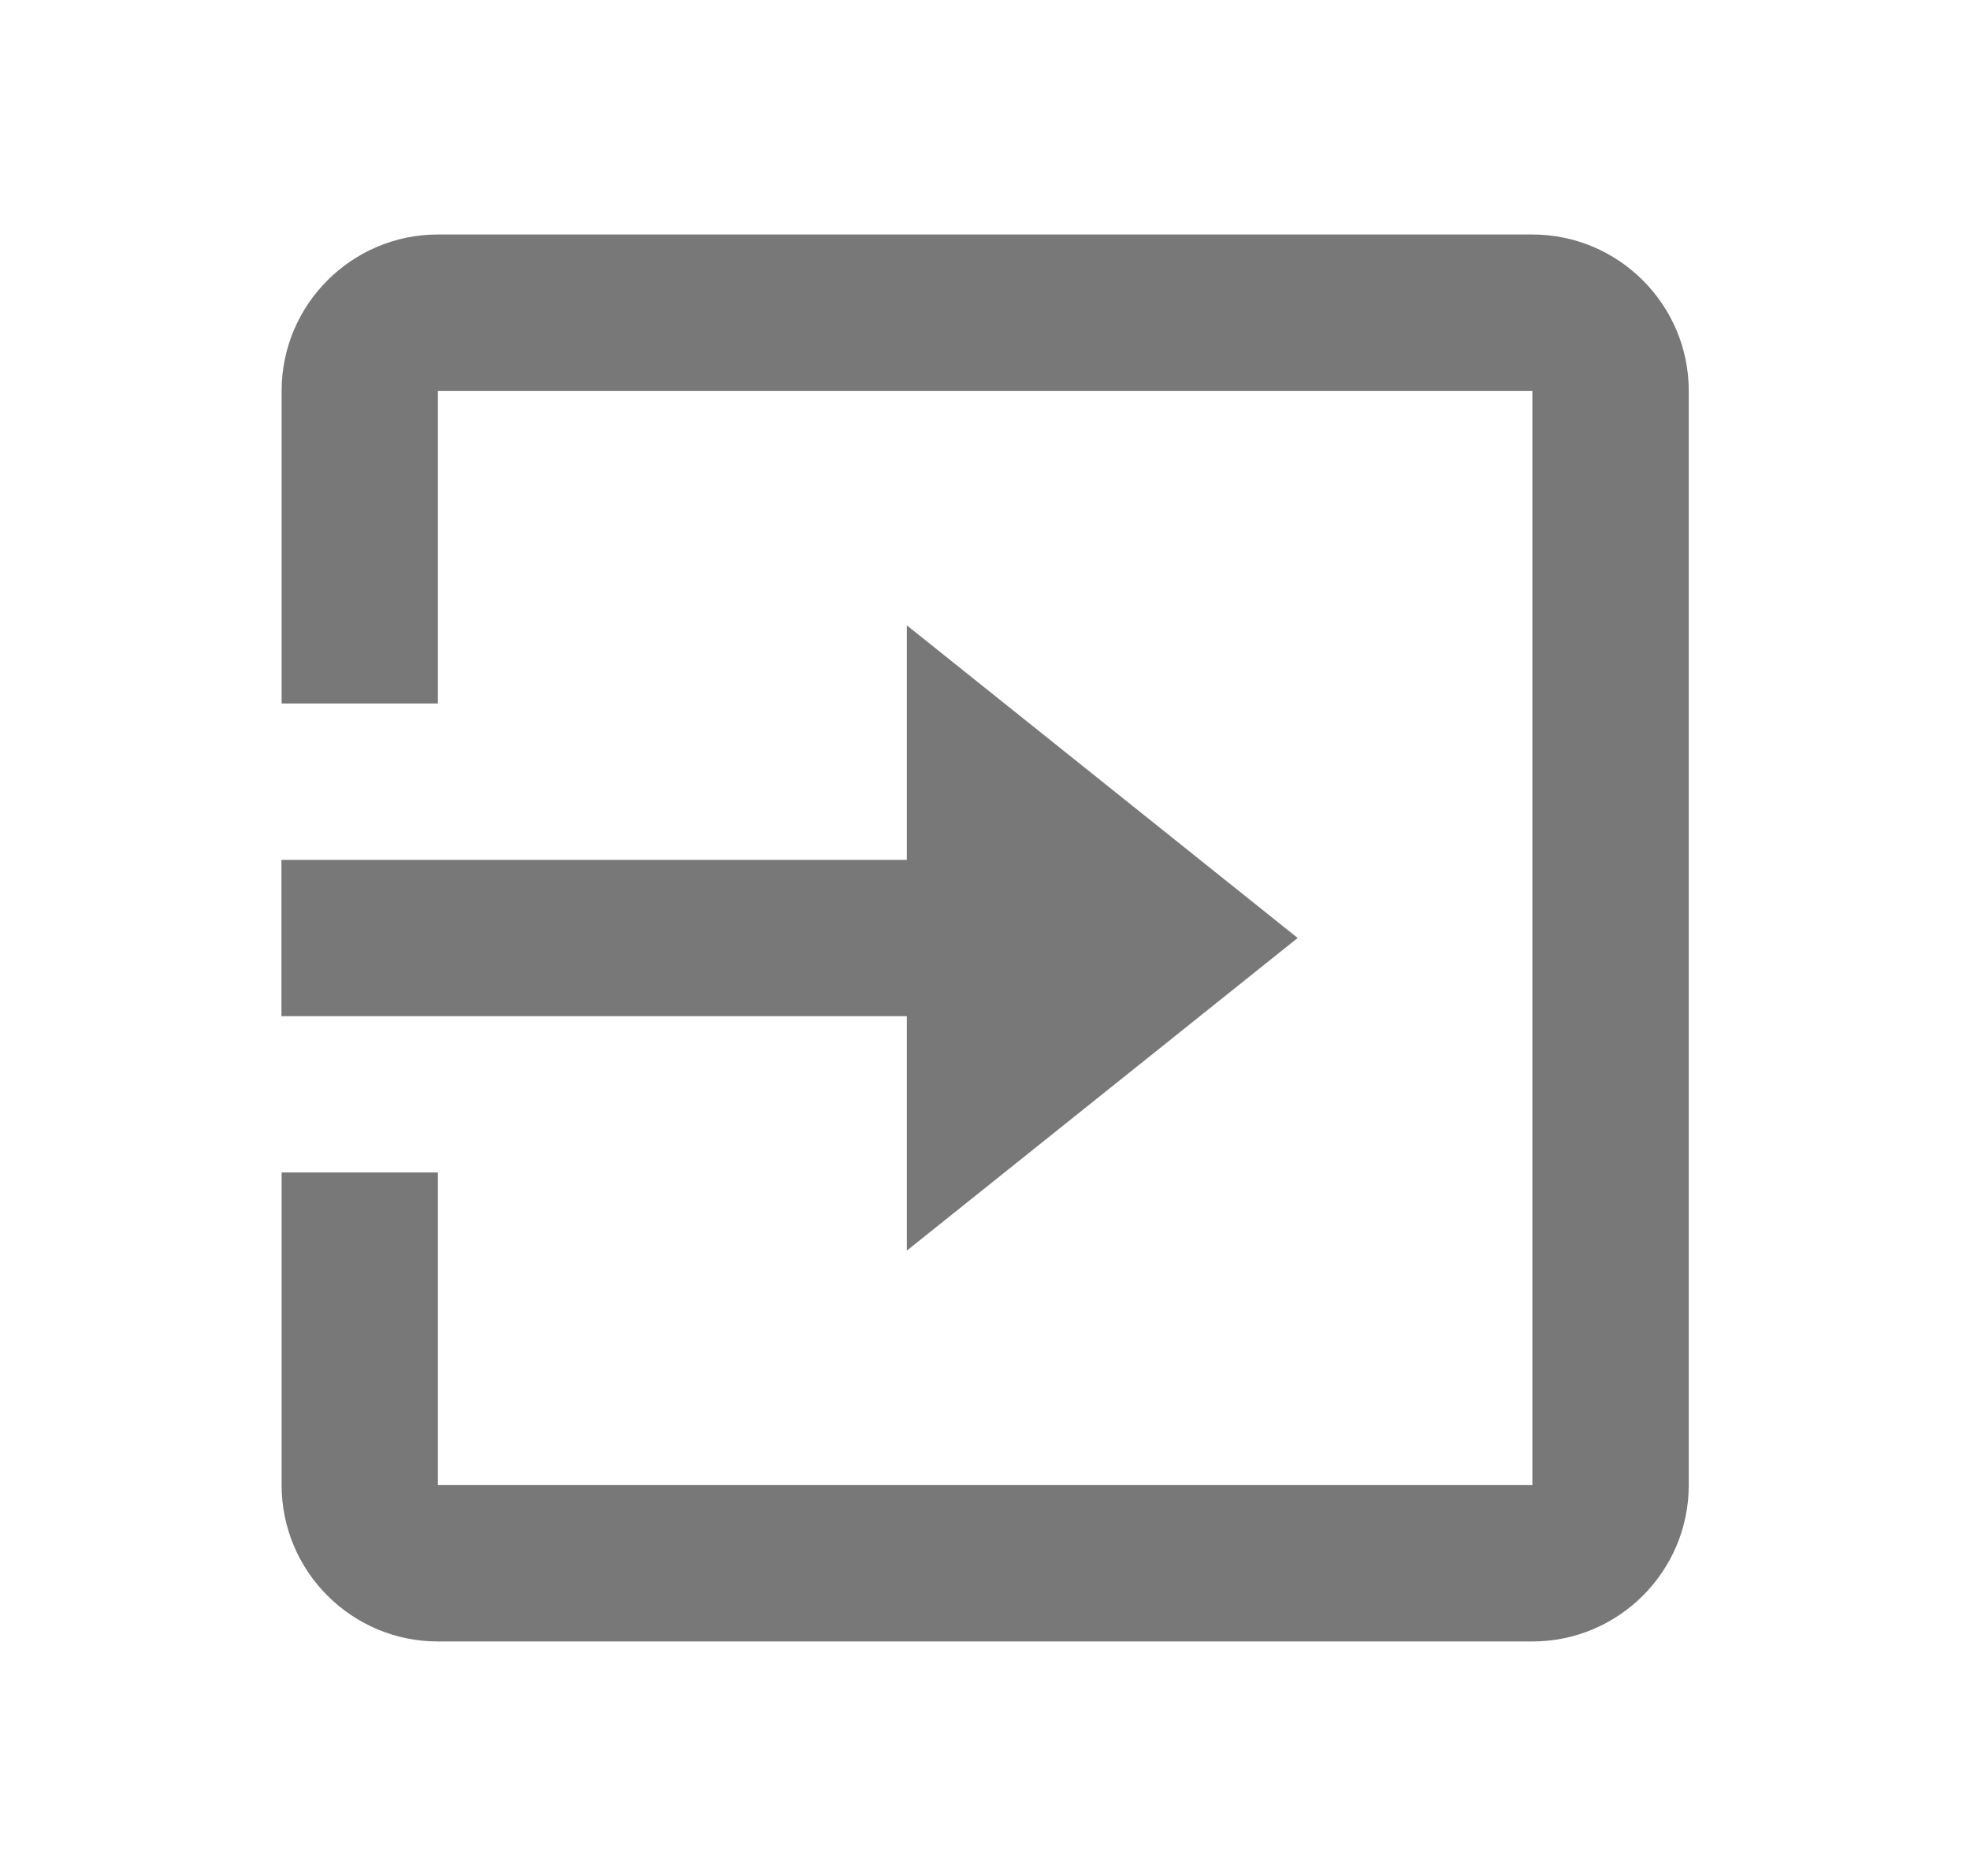
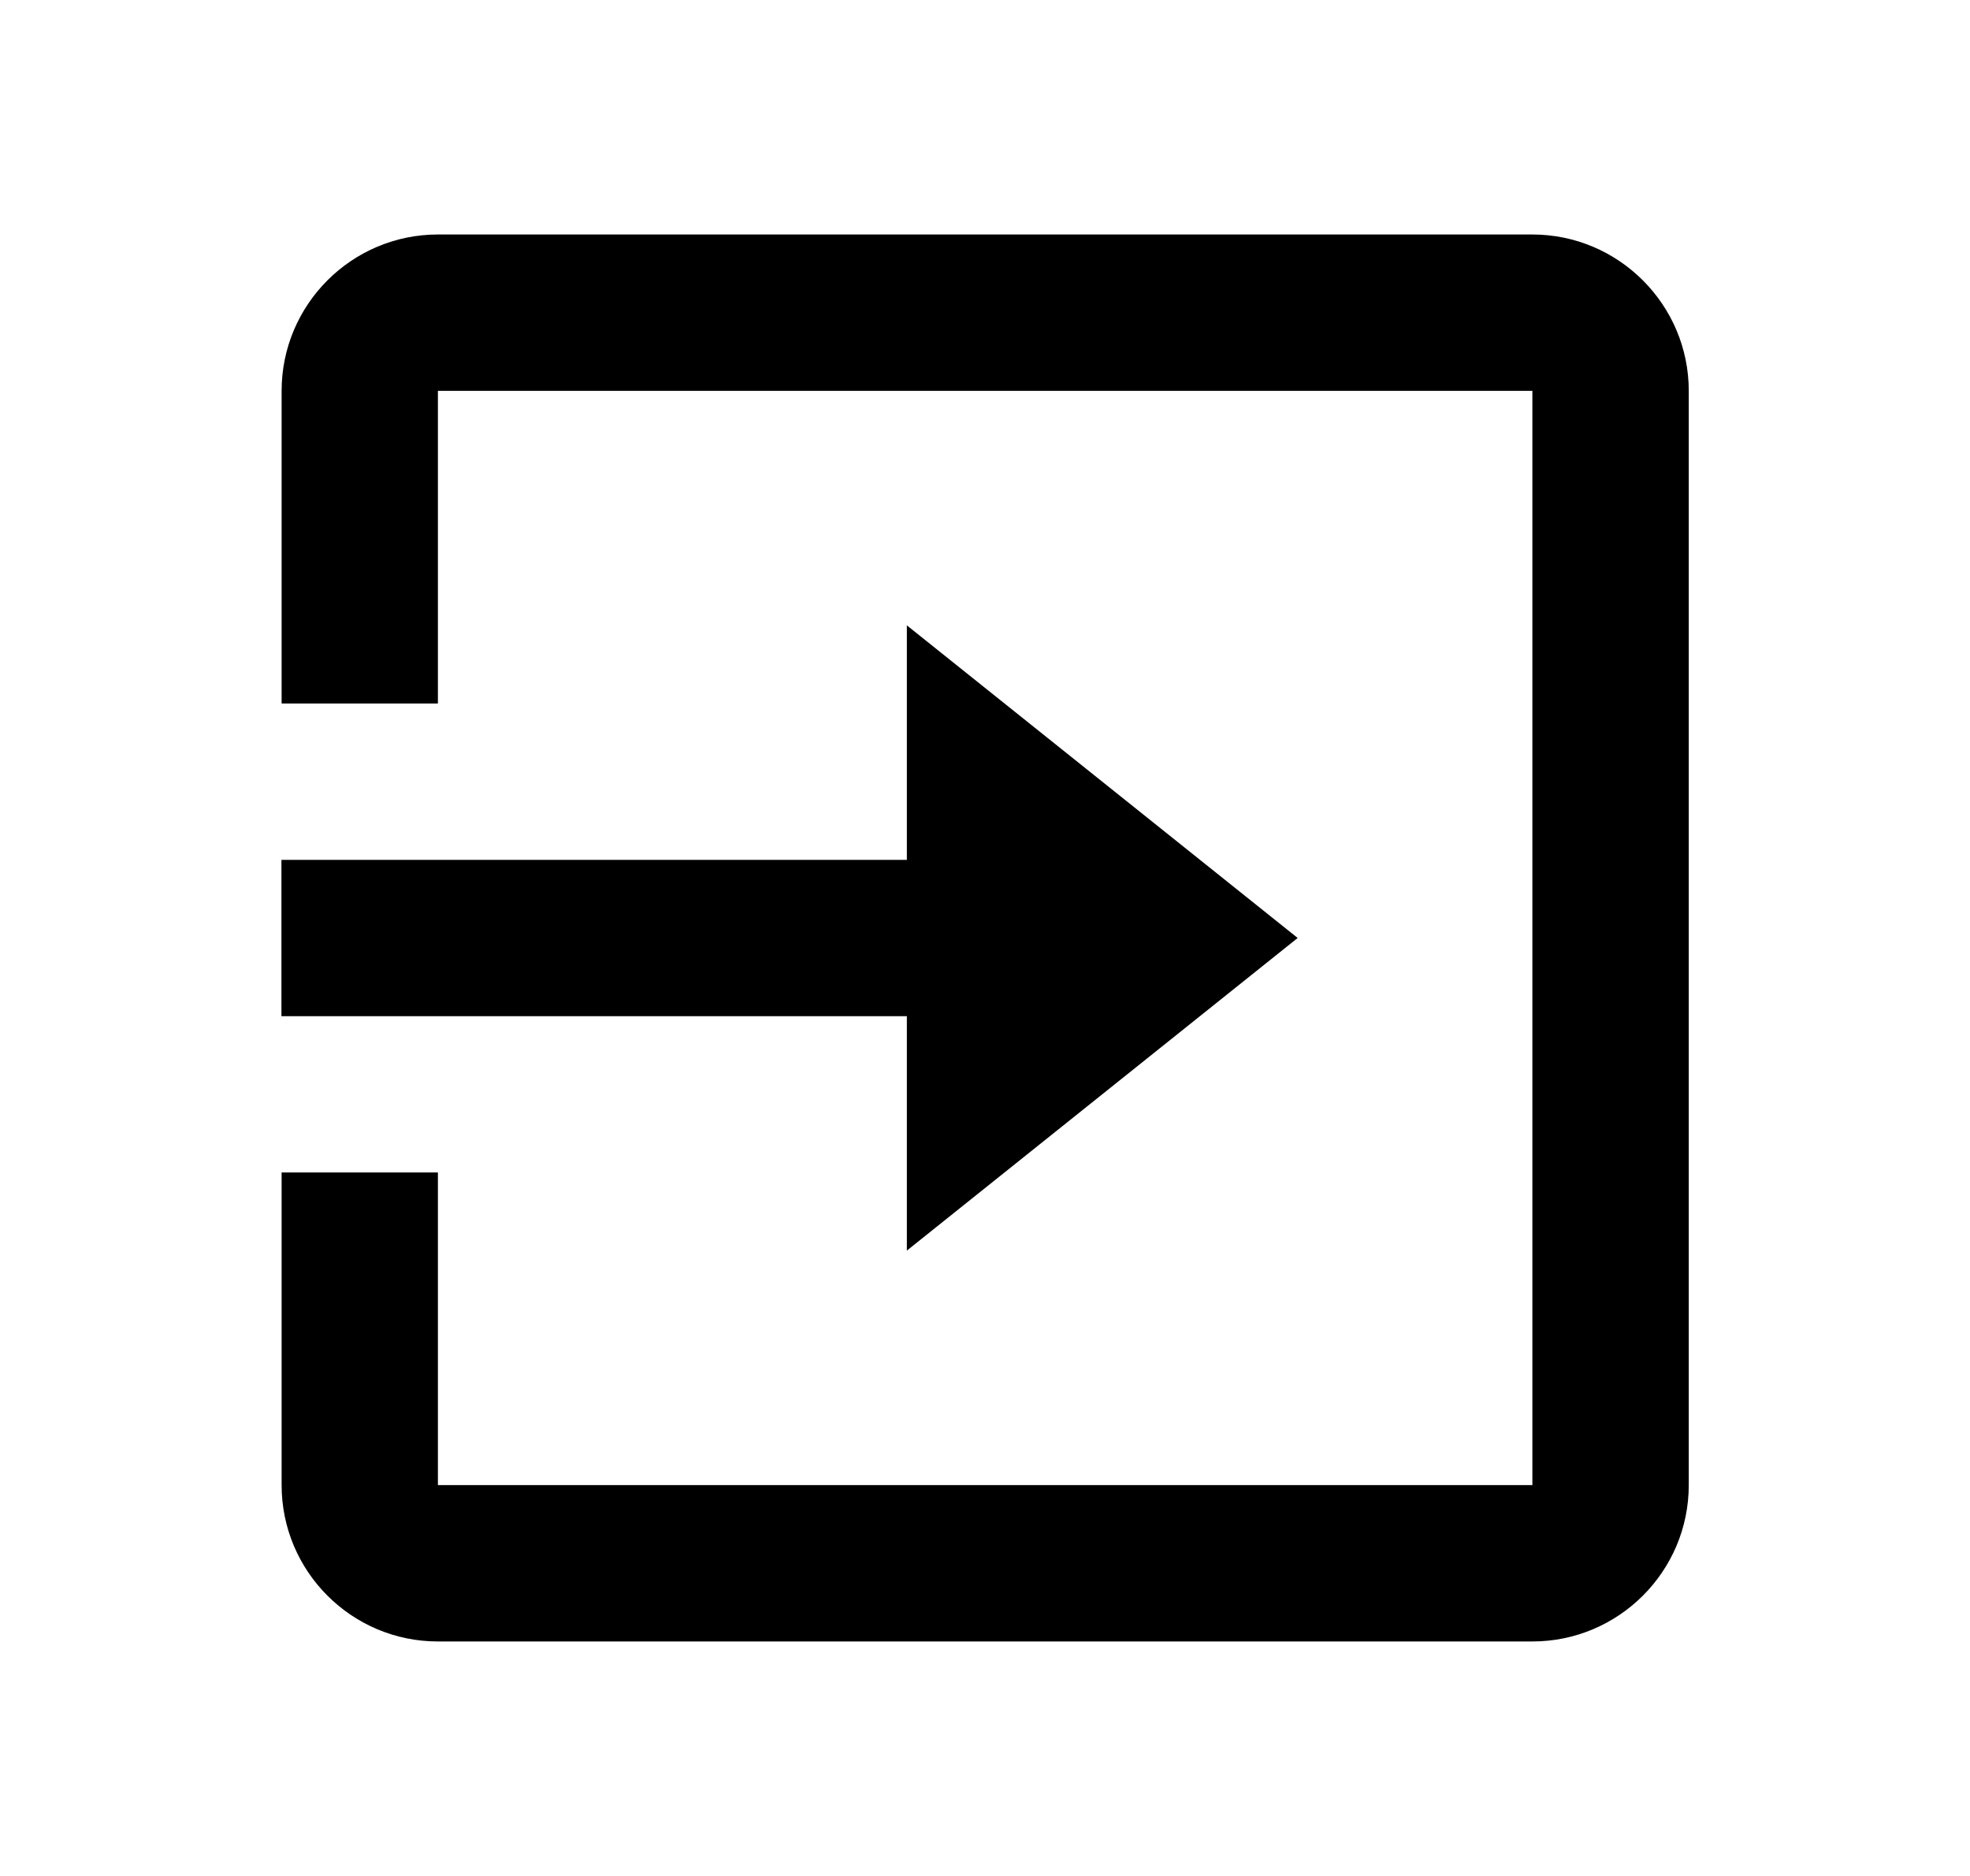
<svg xmlns="http://www.w3.org/2000/svg" width="21" height="20" viewBox="0 0 21 20" fill="none">
-   <path d="M16.335 2.5H4.668C3.749 2.5 3.002 3.248 3.002 4.167V7.5H4.668V4.167H16.335V15.833H4.668V12.5H3.002V15.833C3.002 16.753 3.749 17.5 4.668 17.5H16.335C17.254 17.5 18.002 16.753 18.002 15.833V4.167C18.002 3.248 17.253 2.5 16.335 2.5Z" fill="#787878" />
-   <path d="M9.667 13.333L13.833 10L9.667 6.667V9.167H3V10.834H9.667V13.333Z" fill="#787878" />
+   <path d="M16.335 2.5H4.668C3.749 2.5 3.002 3.248 3.002 4.167V7.5H4.668V4.167H16.335V15.833H4.668V12.5H3.002V15.833C3.002 16.753 3.749 17.5 4.668 17.5H16.335C17.254 17.5 18.002 16.753 18.002 15.833V4.167C18.002 3.248 17.253 2.5 16.335 2.5Z" fill="currentColor" />
+   <path d="M9.667 13.333L13.833 10L9.667 6.667V9.167H3V10.834H9.667V13.333Z" fill="currentColor" />
</svg>
